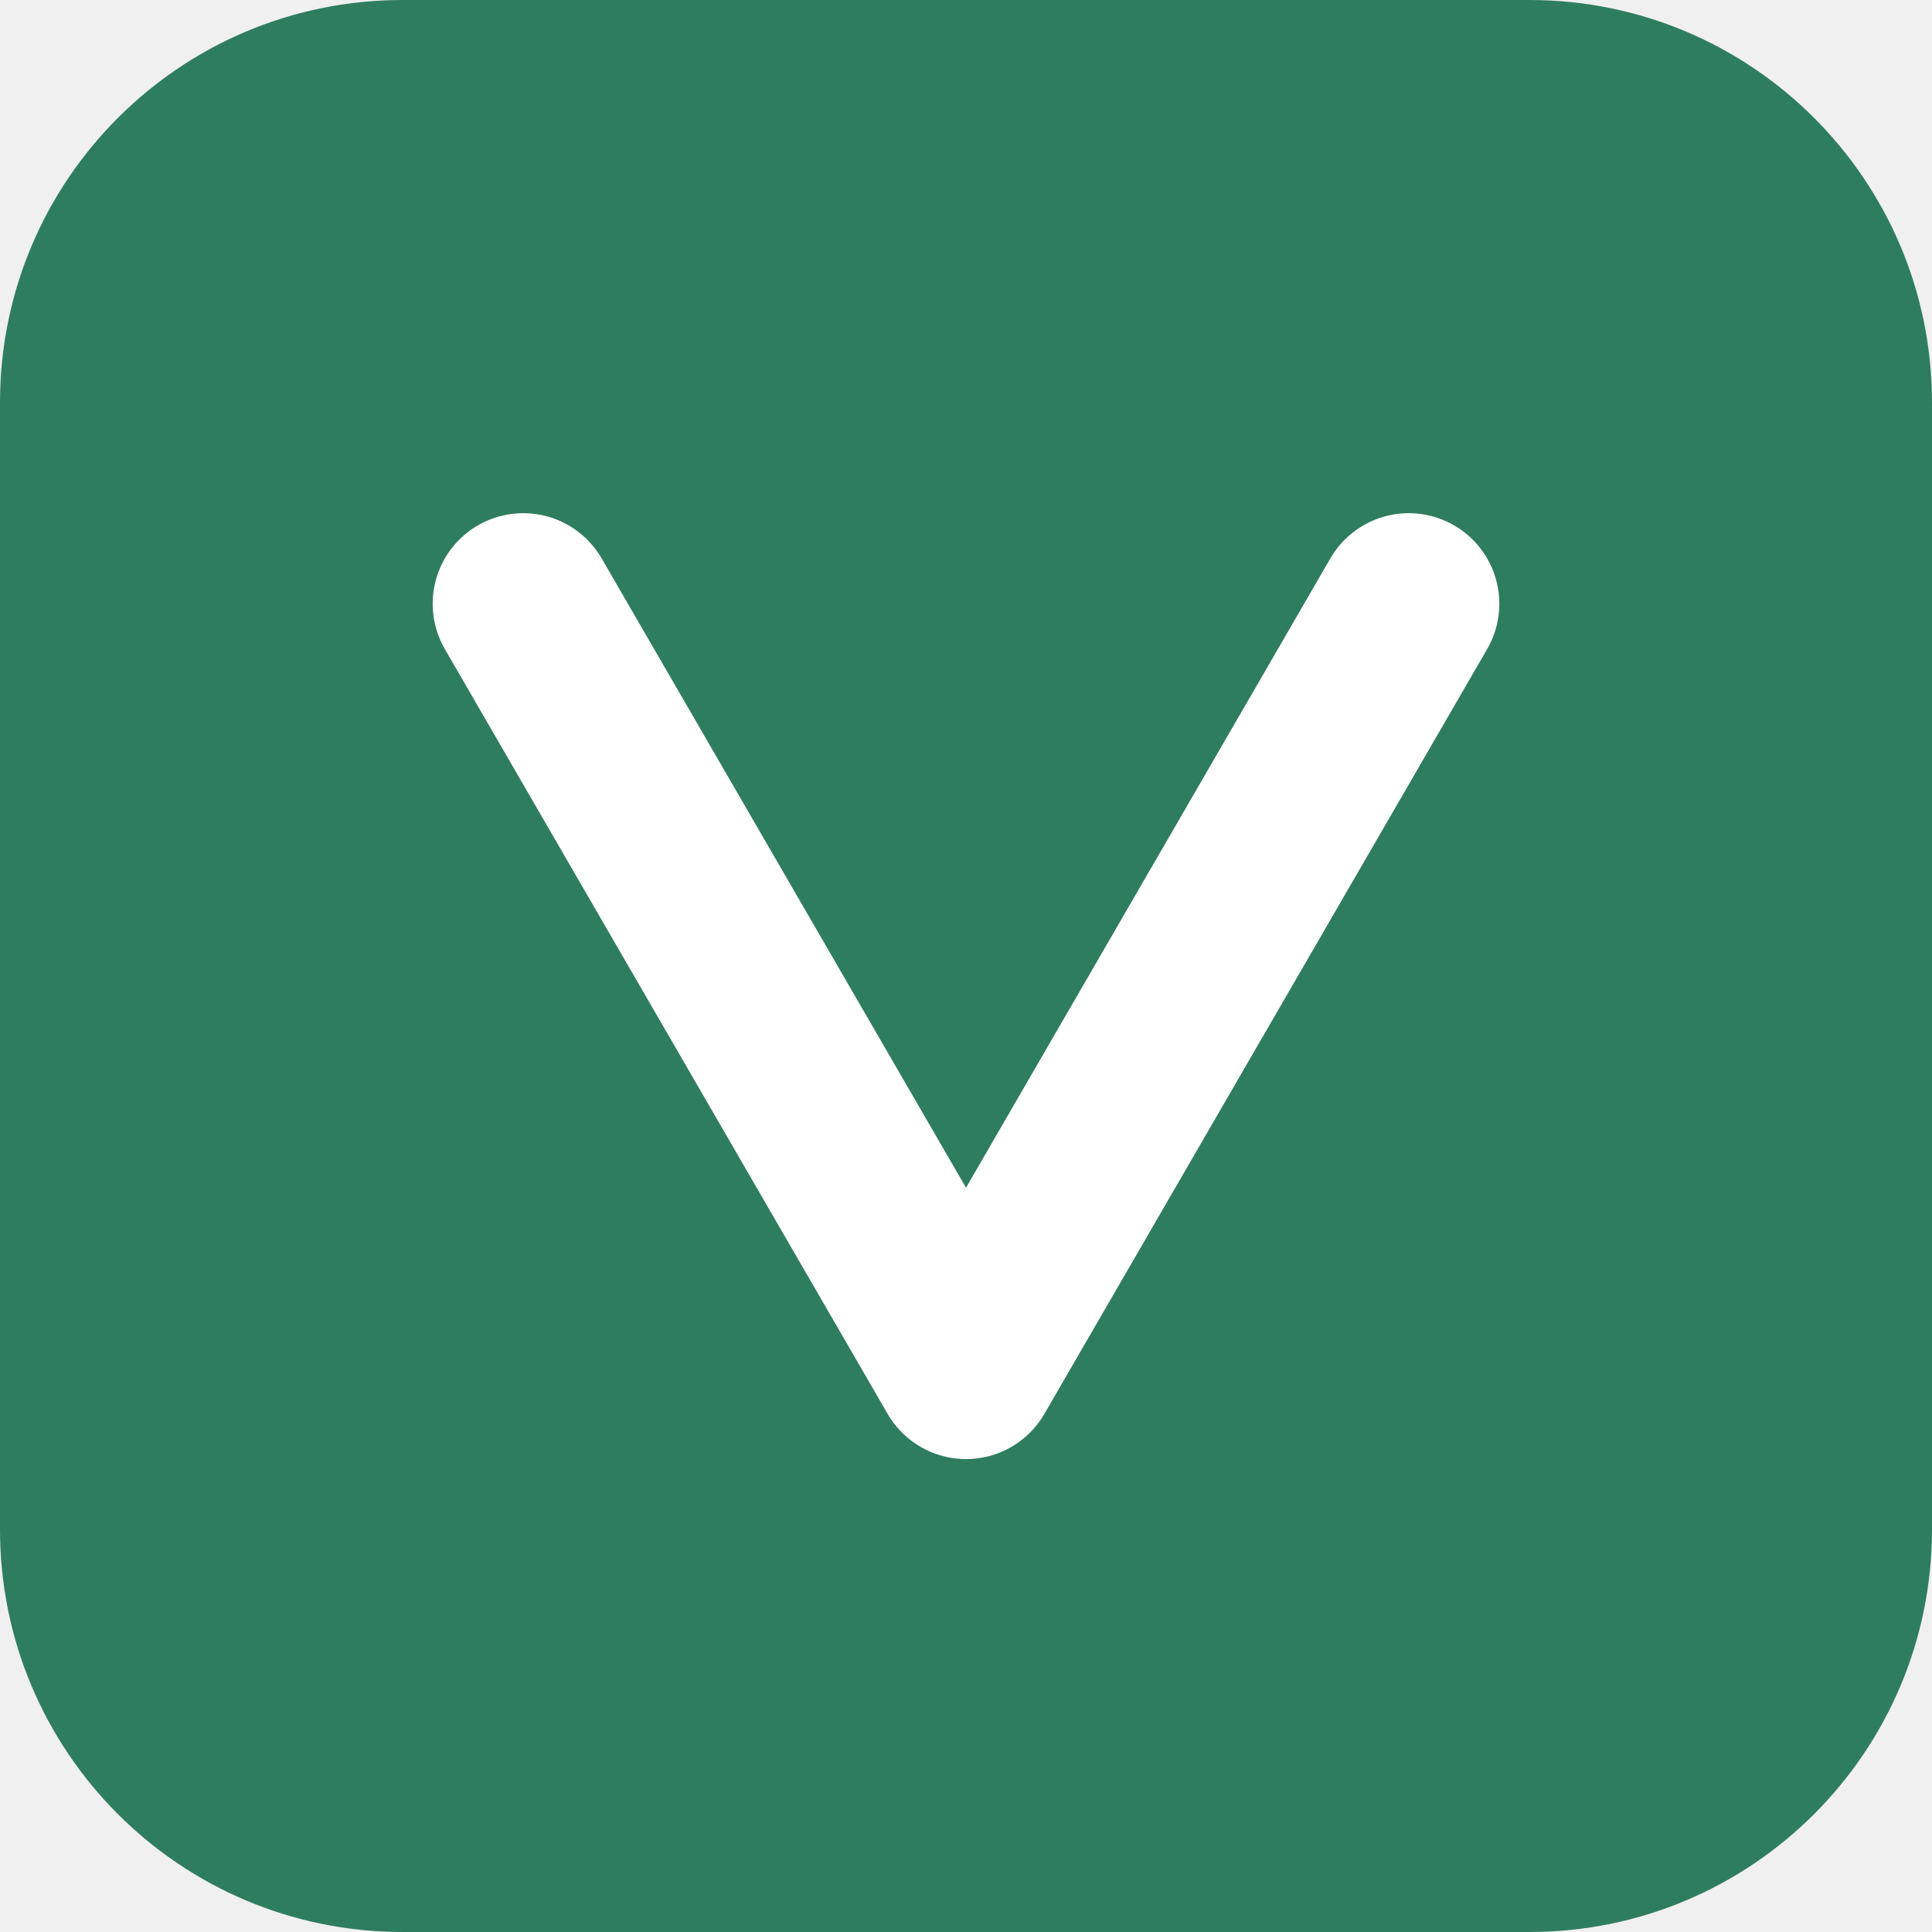
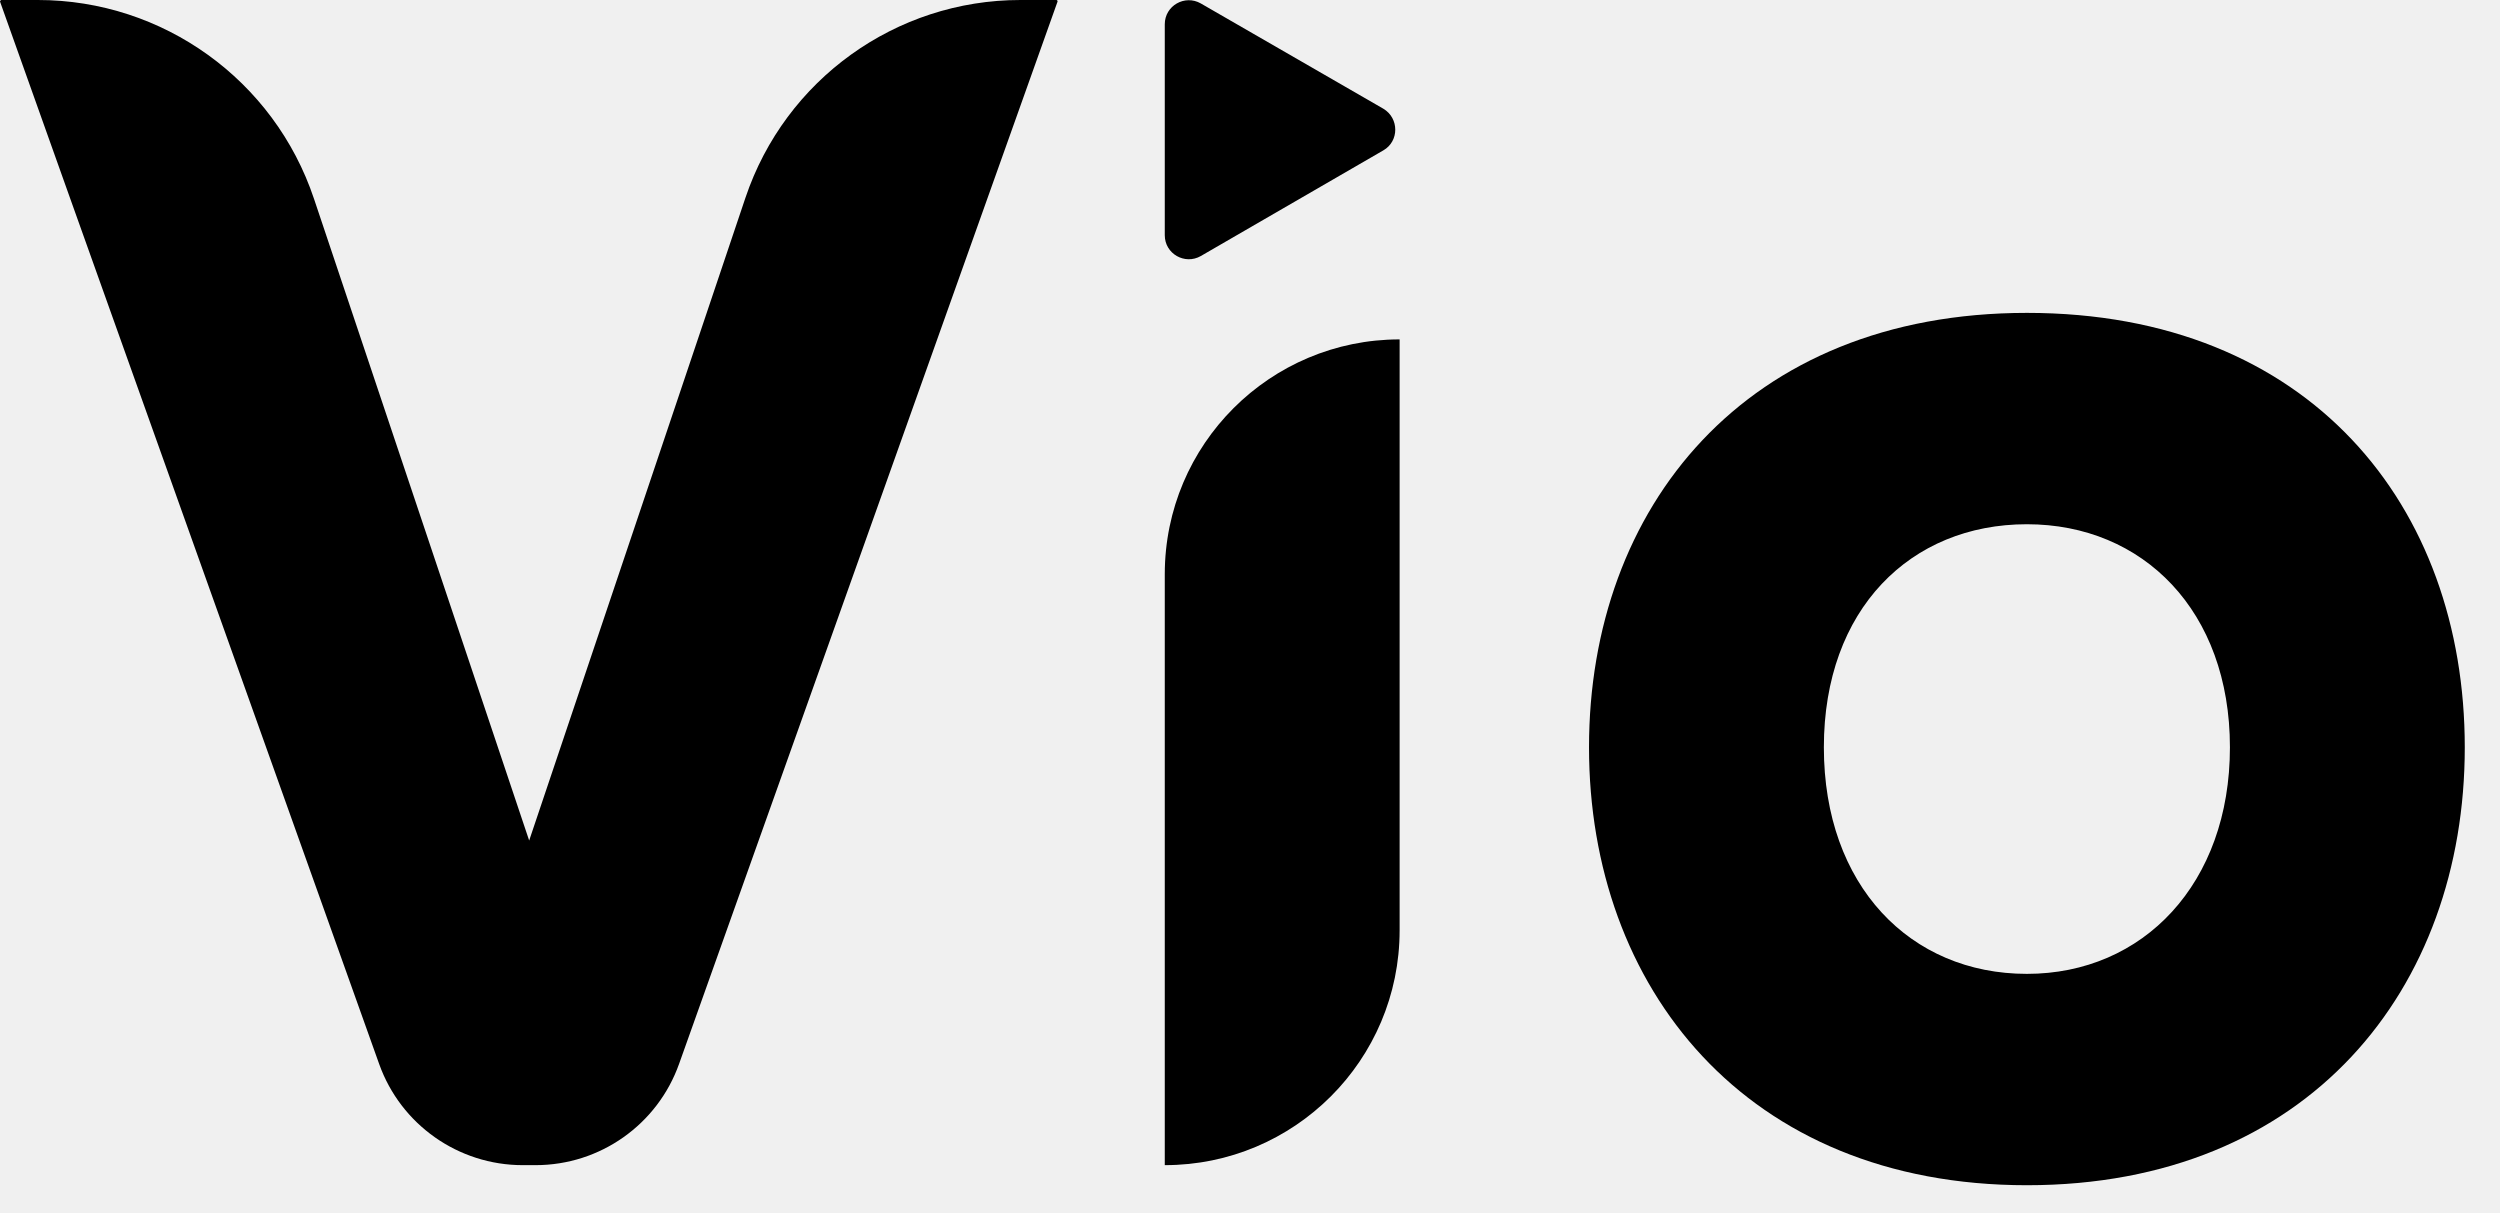
- <svg xmlns="http://www.w3.org/2000/svg" width="48" height="48" viewBox="0 0 48 48" role="img" aria-label="Vio">
-   <rect width="48" height="48" rx="10" fill="#2F7D5F" />
-   <path d="M13 15l11 19 11-19" fill="none" stroke="#fff" stroke-width="4.5" stroke-linecap="round" stroke-linejoin="round" />
+ <svg xmlns="http://www.w3.org/2000/svg" width="66" height="32" viewBox="0 0 66 32" fill="none">
+   <g clip-path="url(#clip0_155_2)">
+     <path d="M26.94 0C23.65 0 20.73 2.1 19.68 5.22L13.97 22.19L8.29 5.25C7.24 2.11 4.3 0 1 0H0.03C0.03 0 0 0.02 0 0.04L1.86 5.26L10.01 28.09C10.58 29.69 12.1 30.76 13.8 30.76H14.14C15.84 30.76 17.36 29.69 17.93 28.08L26.06 5.26L27.92 0.04C27.92 0.04 27.92 0 27.89 0H26.93H26.94Z" fill="black" />
+     <path d="M30.75 15.16V30.76C34.17 30.76 36.95 27.99 36.95 24.56V8.96C33.53 8.96 30.75 11.73 30.75 15.16Z" fill="black" />
+     <path d="M53.51 8.26C46.08 8.26 41.95 13.4 41.95 19.73C41.95 26.06 46.08 31.29 53.51 31.29C60.94 31.29 65.07 26.1 65.07 19.73C65.07 13.36 60.98 8.26 53.51 8.26ZM53.51 25.71C50.43 25.71 48.15 23.38 48.15 19.73C48.15 16.08 50.44 13.84 53.51 13.84C56.58 13.84 58.87 16.13 58.87 19.73C58.87 23.33 56.58 25.71 53.51 25.71Z" fill="black" />
+     <path d="M31.7 6.76L36.52 3.97C36.94 3.73 36.94 3.12 36.52 2.87L31.7 0.09C31.28 -0.15 30.75 0.15 30.75 0.64V6.21C30.75 6.7 31.28 7 31.7 6.76Z" fill="black" />
+   </g>
+   <defs>
+     <clipPath id="clip0_155_2">
+       <rect width="65.06" height="31.29" fill="white" />
+     </clipPath>
+   </defs>
</svg>
